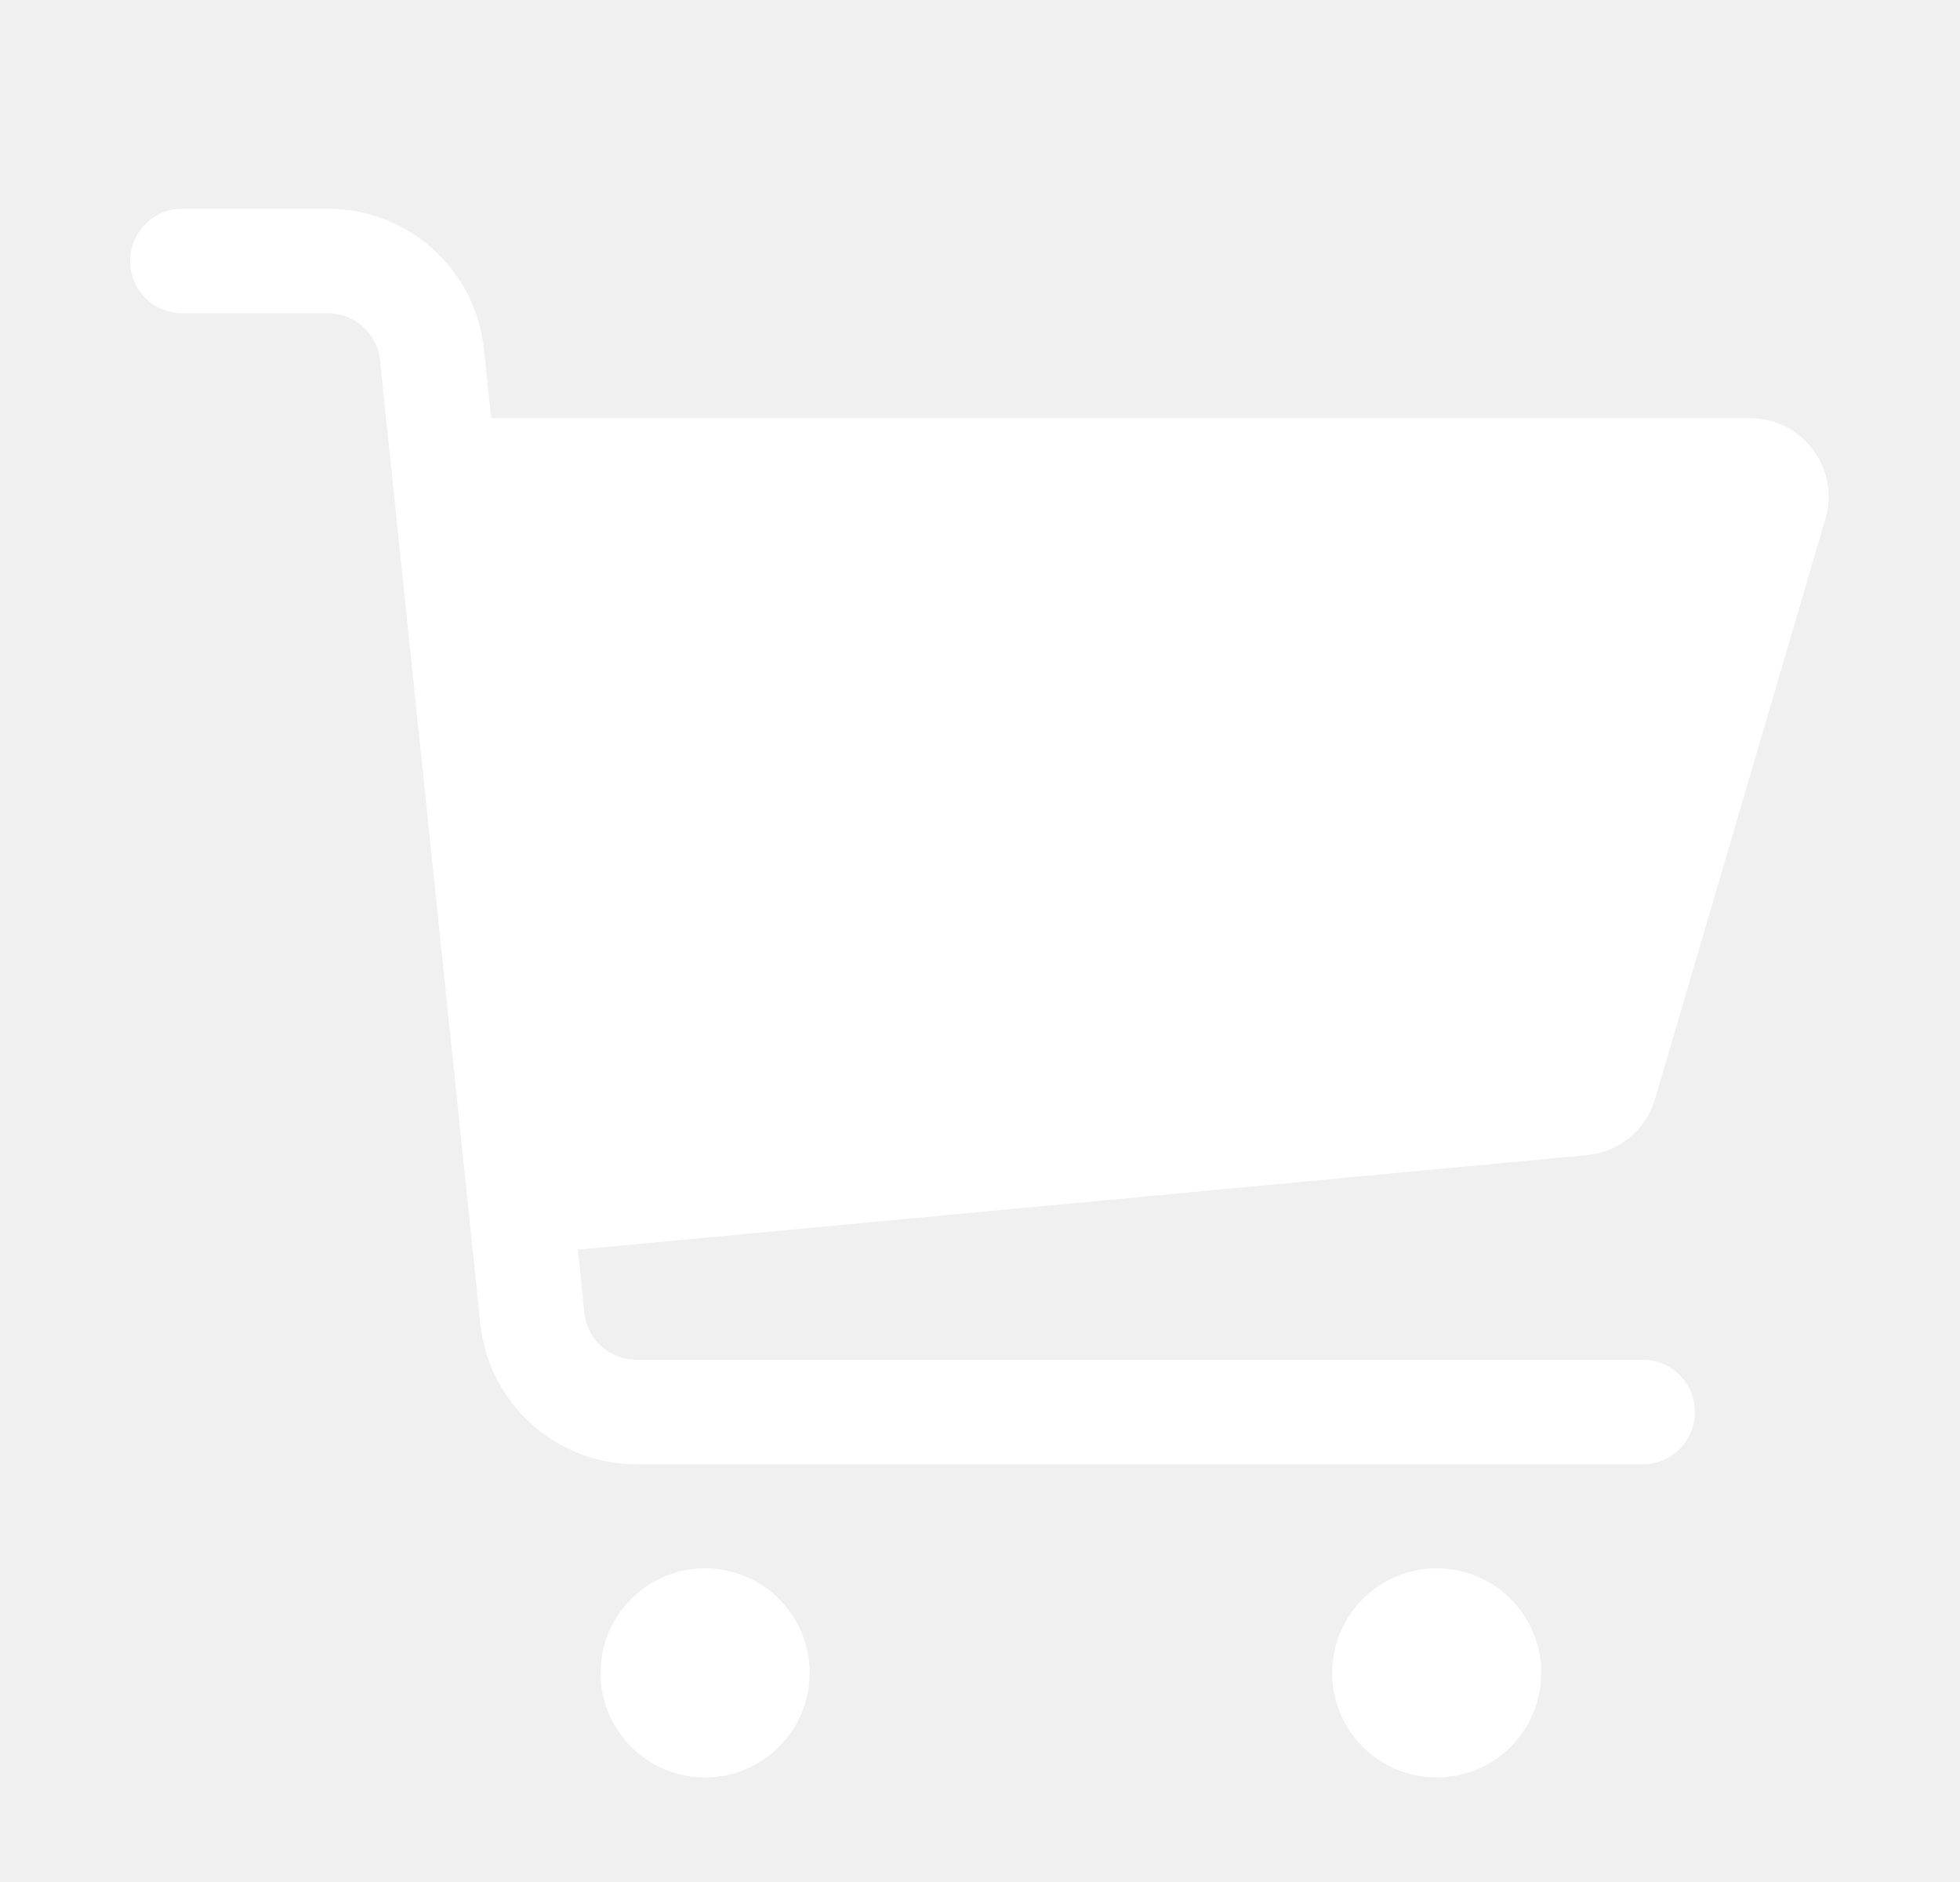
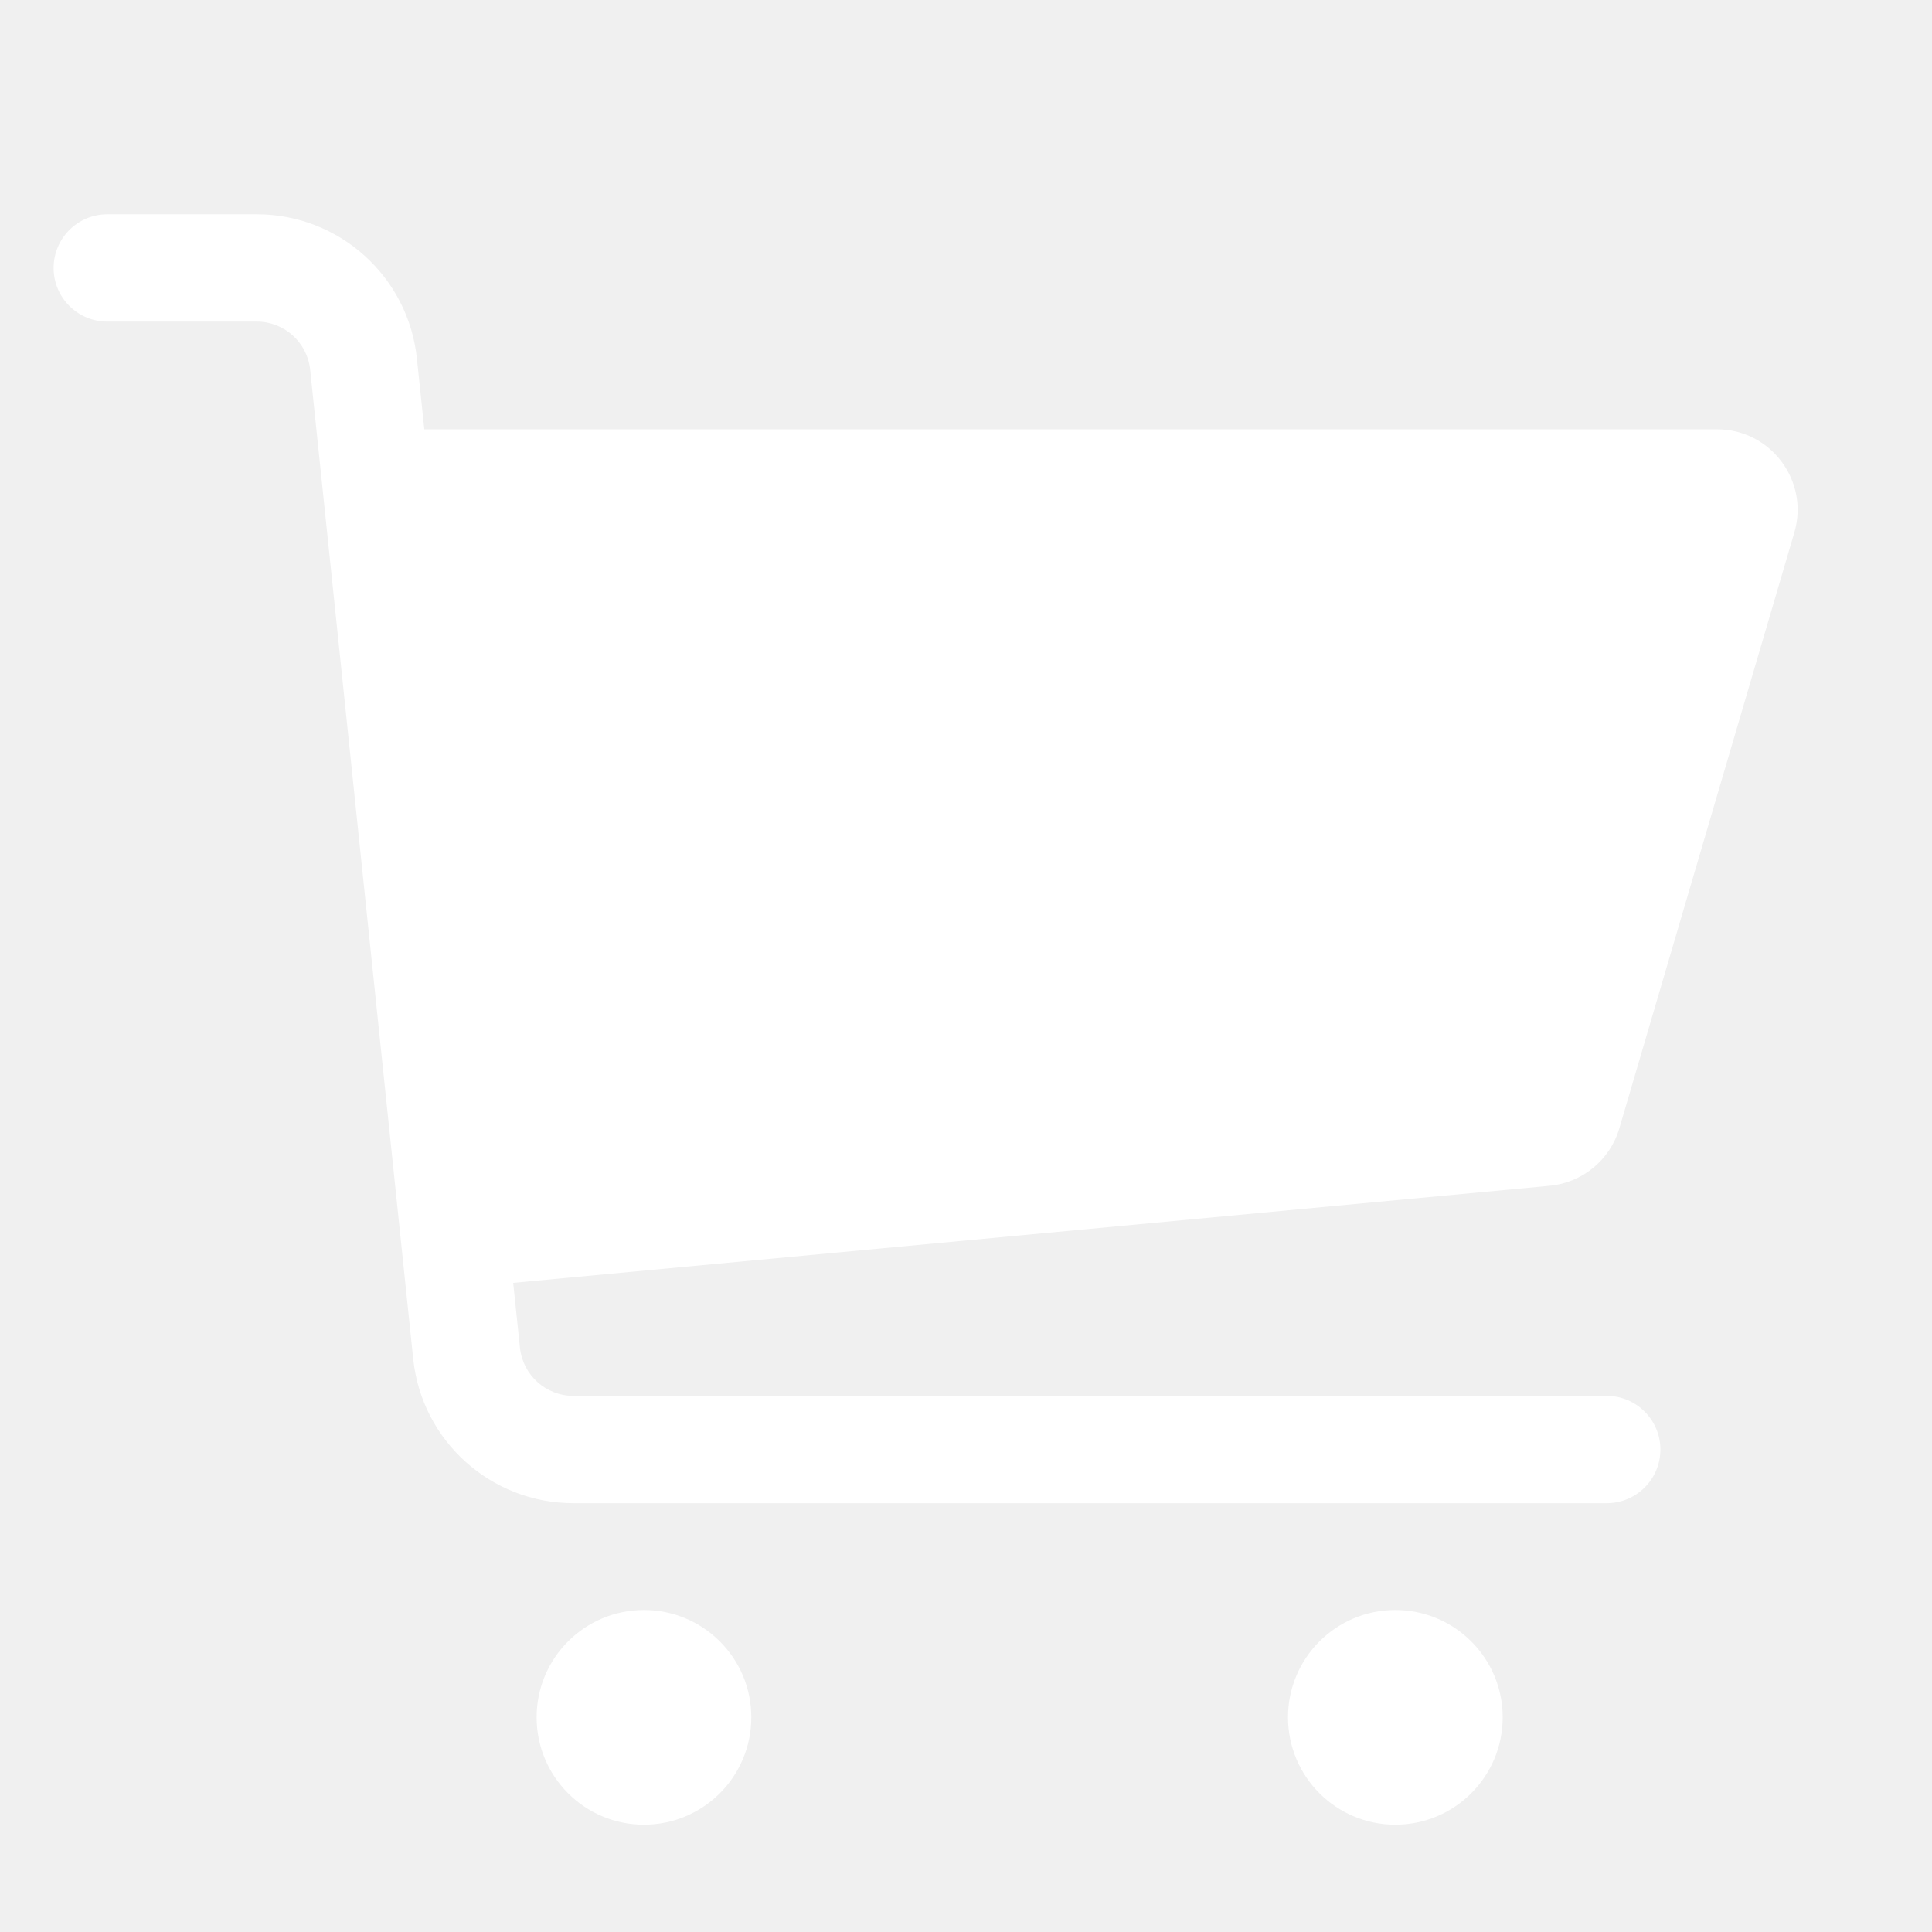
- <svg xmlns="http://www.w3.org/2000/svg" width="25" height="24" viewBox="0 0 25 24" fill="none">
-   <path fill-rule="evenodd" clip-rule="evenodd" d="M1.66 3.329C1.66 3.697 1.959 3.995 2.327 3.995H4.184C4.525 3.995 4.812 4.253 4.847 4.593L6.127 16.881C6.234 17.899 7.092 18.673 8.117 18.673H20.953C21.321 18.673 21.619 18.375 21.619 18.007C21.619 17.639 21.321 17.34 20.953 17.34H8.117C7.775 17.34 7.489 17.082 7.454 16.742L7.37 15.936L20.244 14.73C20.651 14.692 20.994 14.409 21.11 14.016L23.284 6.615C23.472 5.975 22.991 5.333 22.324 5.333H6.265L6.173 4.455C6.067 3.436 5.208 2.662 4.184 2.662H2.327C1.959 2.662 1.66 2.961 1.66 3.329Z" fill="white" />
-   <path fill-rule="evenodd" clip-rule="evenodd" d="M8.993 22.667C9.73 22.667 10.327 22.07 10.327 21.333C10.327 20.597 9.73 20 8.993 20C8.257 20 7.66 20.597 7.66 21.333C7.66 22.07 8.257 22.667 8.993 22.667Z" fill="white" />
-   <path fill-rule="evenodd" clip-rule="evenodd" d="M18.326 22.667C19.062 22.667 19.659 22.07 19.659 21.333C19.659 20.597 19.062 20 18.326 20C17.589 20 16.992 20.597 16.992 21.333C16.992 22.07 17.589 22.667 18.326 22.667Z" fill="white" />
+ <svg xmlns="http://www.w3.org/2000/svg" width="24" height="24" viewBox="0 0 24 24" fill="none">
+   <path fill-rule="evenodd" clip-rule="evenodd" d="M0.666 3.329C0.666 3.697 0.964 3.995 1.333 3.995H3.19C3.531 3.995 3.818 4.253 3.853 4.593L5.133 16.881C5.239 17.899 6.098 18.673 7.123 18.673H19.959C20.327 18.673 20.626 18.375 20.626 18.007C20.626 17.639 20.327 17.34 19.959 17.34H7.123C6.781 17.34 6.495 17.082 6.459 16.742L6.375 15.936L19.25 14.73C19.657 14.692 20.001 14.409 20.116 14.016L22.29 6.615C22.478 5.975 21.997 5.333 21.33 5.333H5.271L5.179 4.455C5.073 3.436 4.214 2.662 3.19 2.662H1.333C0.964 2.662 0.666 2.961 0.666 3.329Z" fill="white" />
+   <path fill-rule="evenodd" clip-rule="evenodd" d="M7.999 22.667C8.736 22.667 9.333 22.07 9.333 21.333C9.333 20.597 8.736 20 7.999 20C7.263 20 6.666 20.597 6.666 21.333C6.666 22.07 7.263 22.667 7.999 22.667Z" fill="white" />
+   <path fill-rule="evenodd" clip-rule="evenodd" d="M17.333 22.667C18.07 22.667 18.667 22.07 18.667 21.333C18.667 20.597 18.07 20 17.333 20C16.597 20 16 20.597 16 21.333C16 22.07 16.597 22.667 17.333 22.667Z" fill="white" />
</svg>
